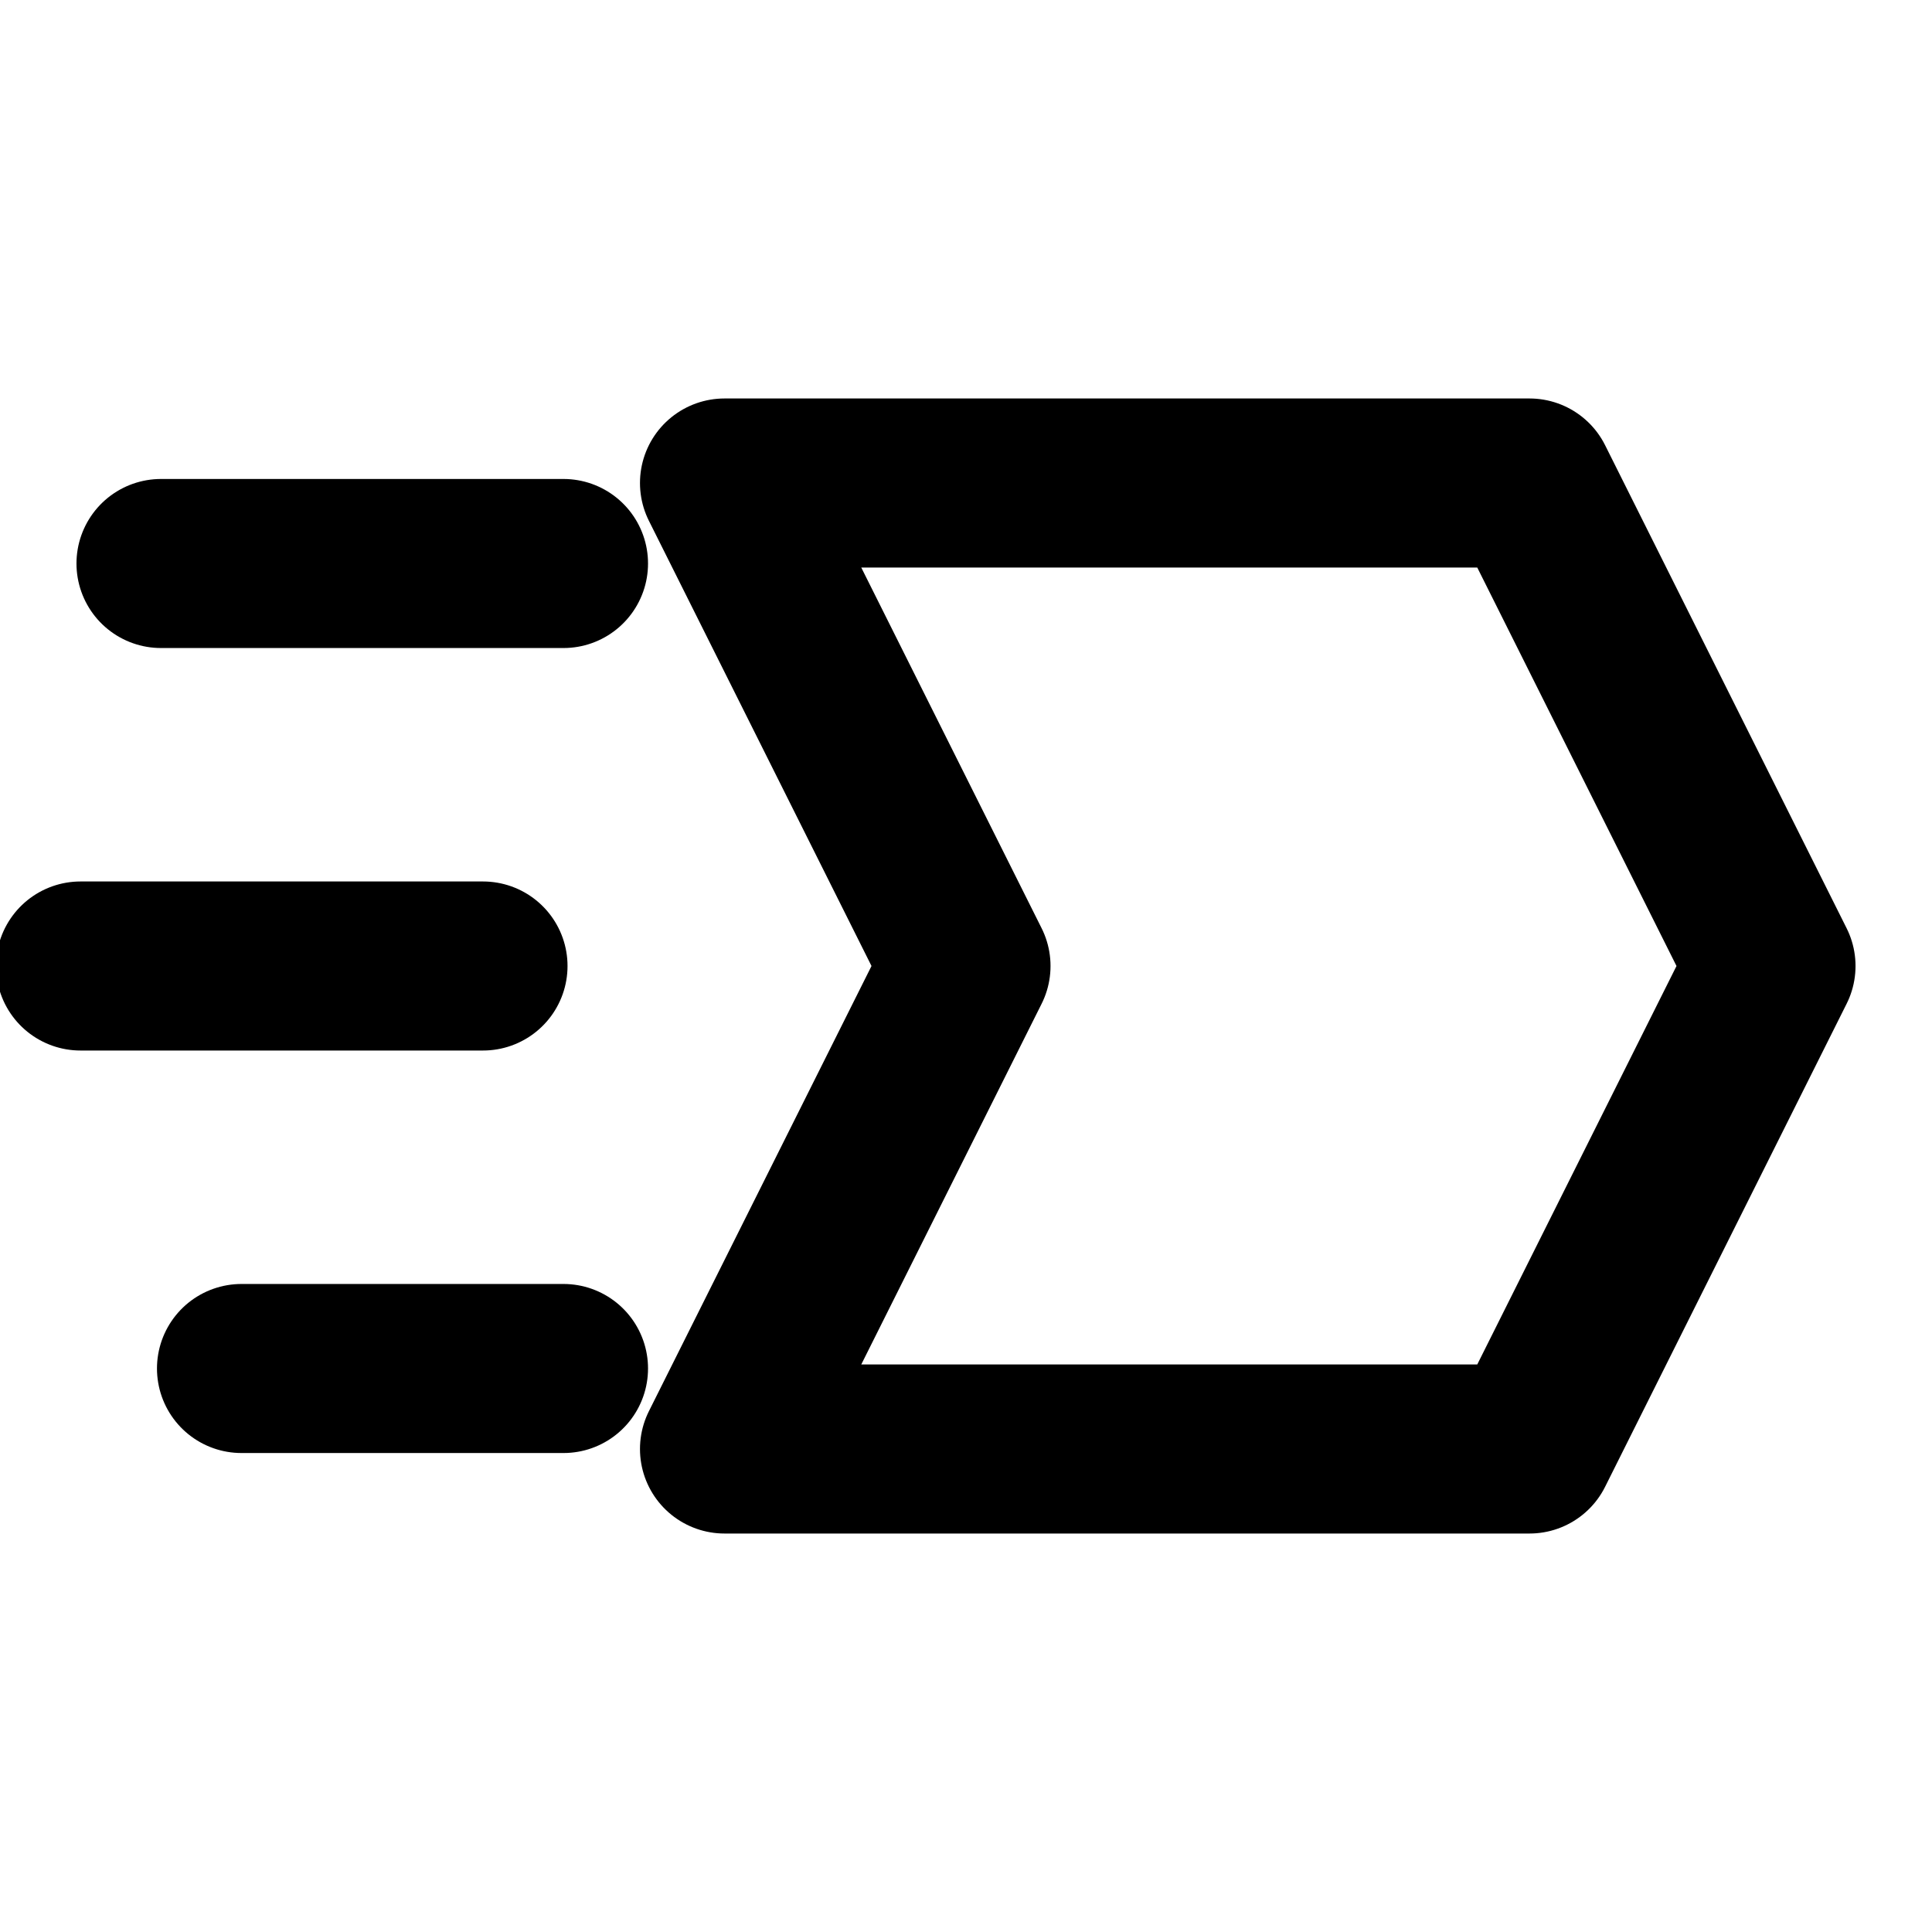
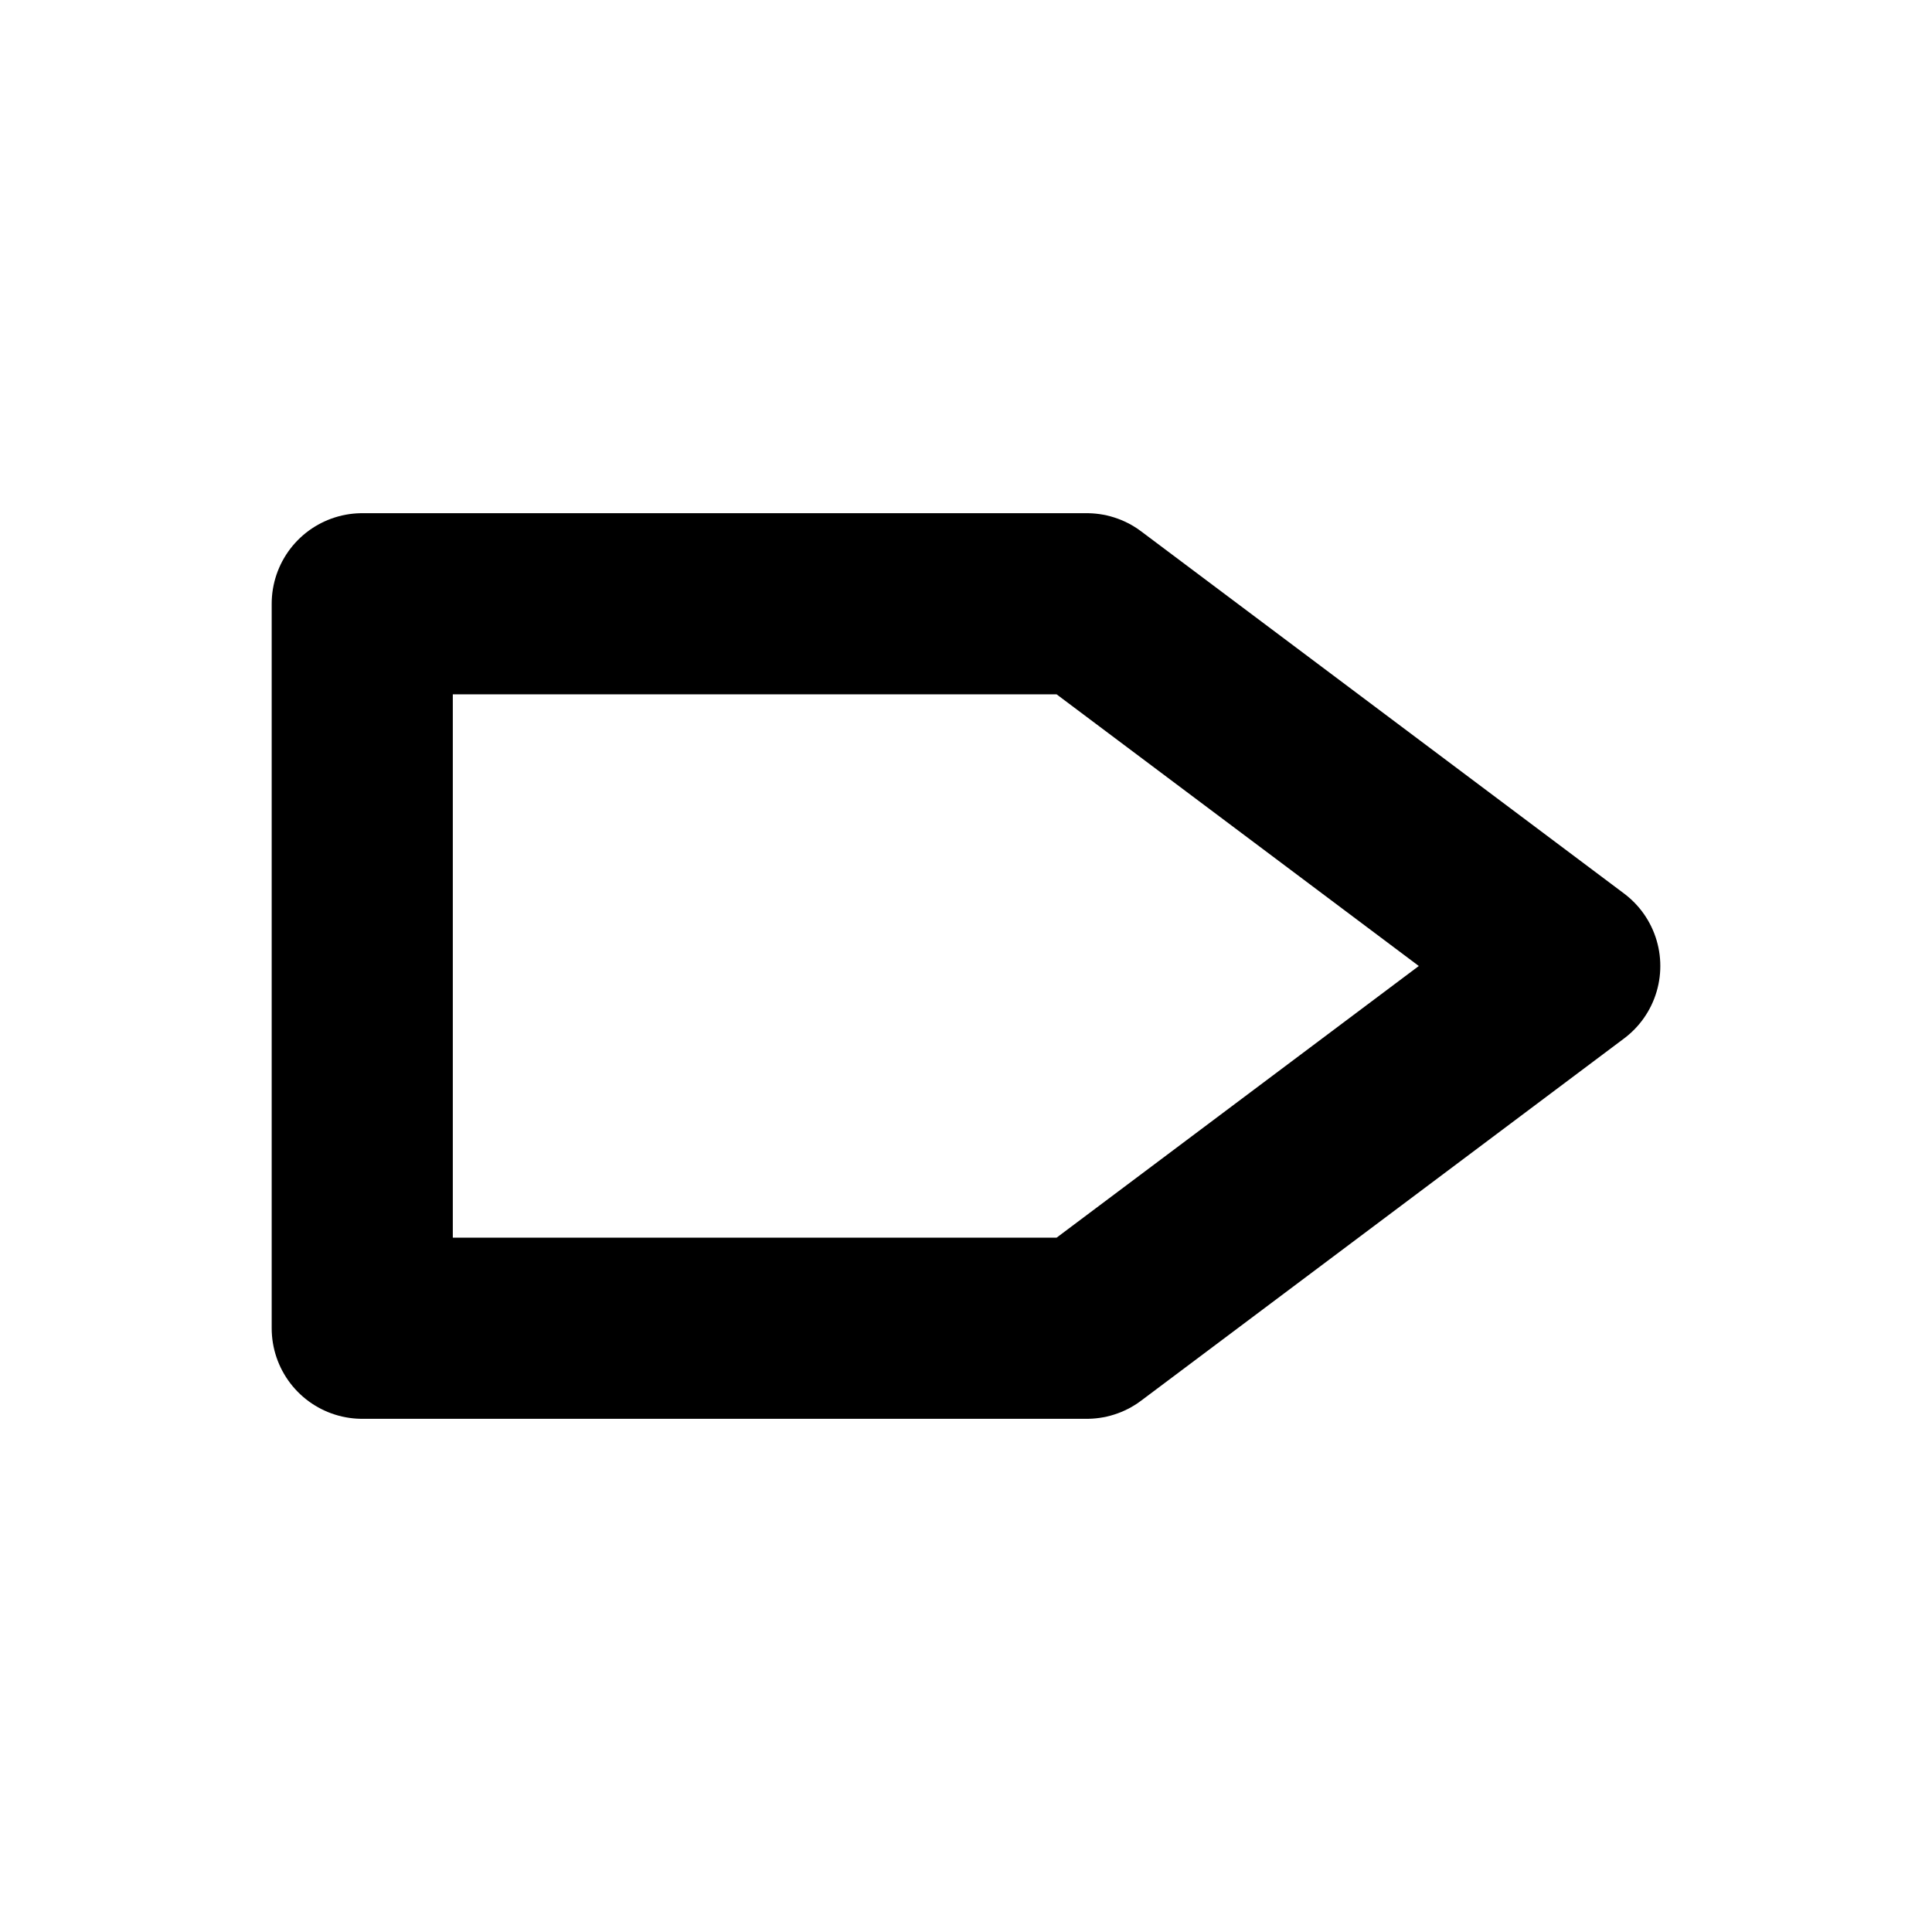
- <svg xmlns="http://www.w3.org/2000/svg" width="16" height="16" viewBox="0 0 24 24" fill="none" stroke="currentColor" stroke-width="2.1" stroke-linejoin="round" stroke-linecap="round" aria-hidden="true">
-   <path d="M2 7h5m-6 5h5m-3 5h4 M9 6h10l3 6-3 6H9l3-6z" />
+ <svg xmlns="http://www.w3.org/2000/svg" viewBox="0 0 16 16" width="16" height="16">
+   <path d="M3 5h6l4 3-4 3H3z" fill="none" stroke="currentColor" stroke-width="1.5" stroke-linecap="round" stroke-linejoin="round" />
</svg>
